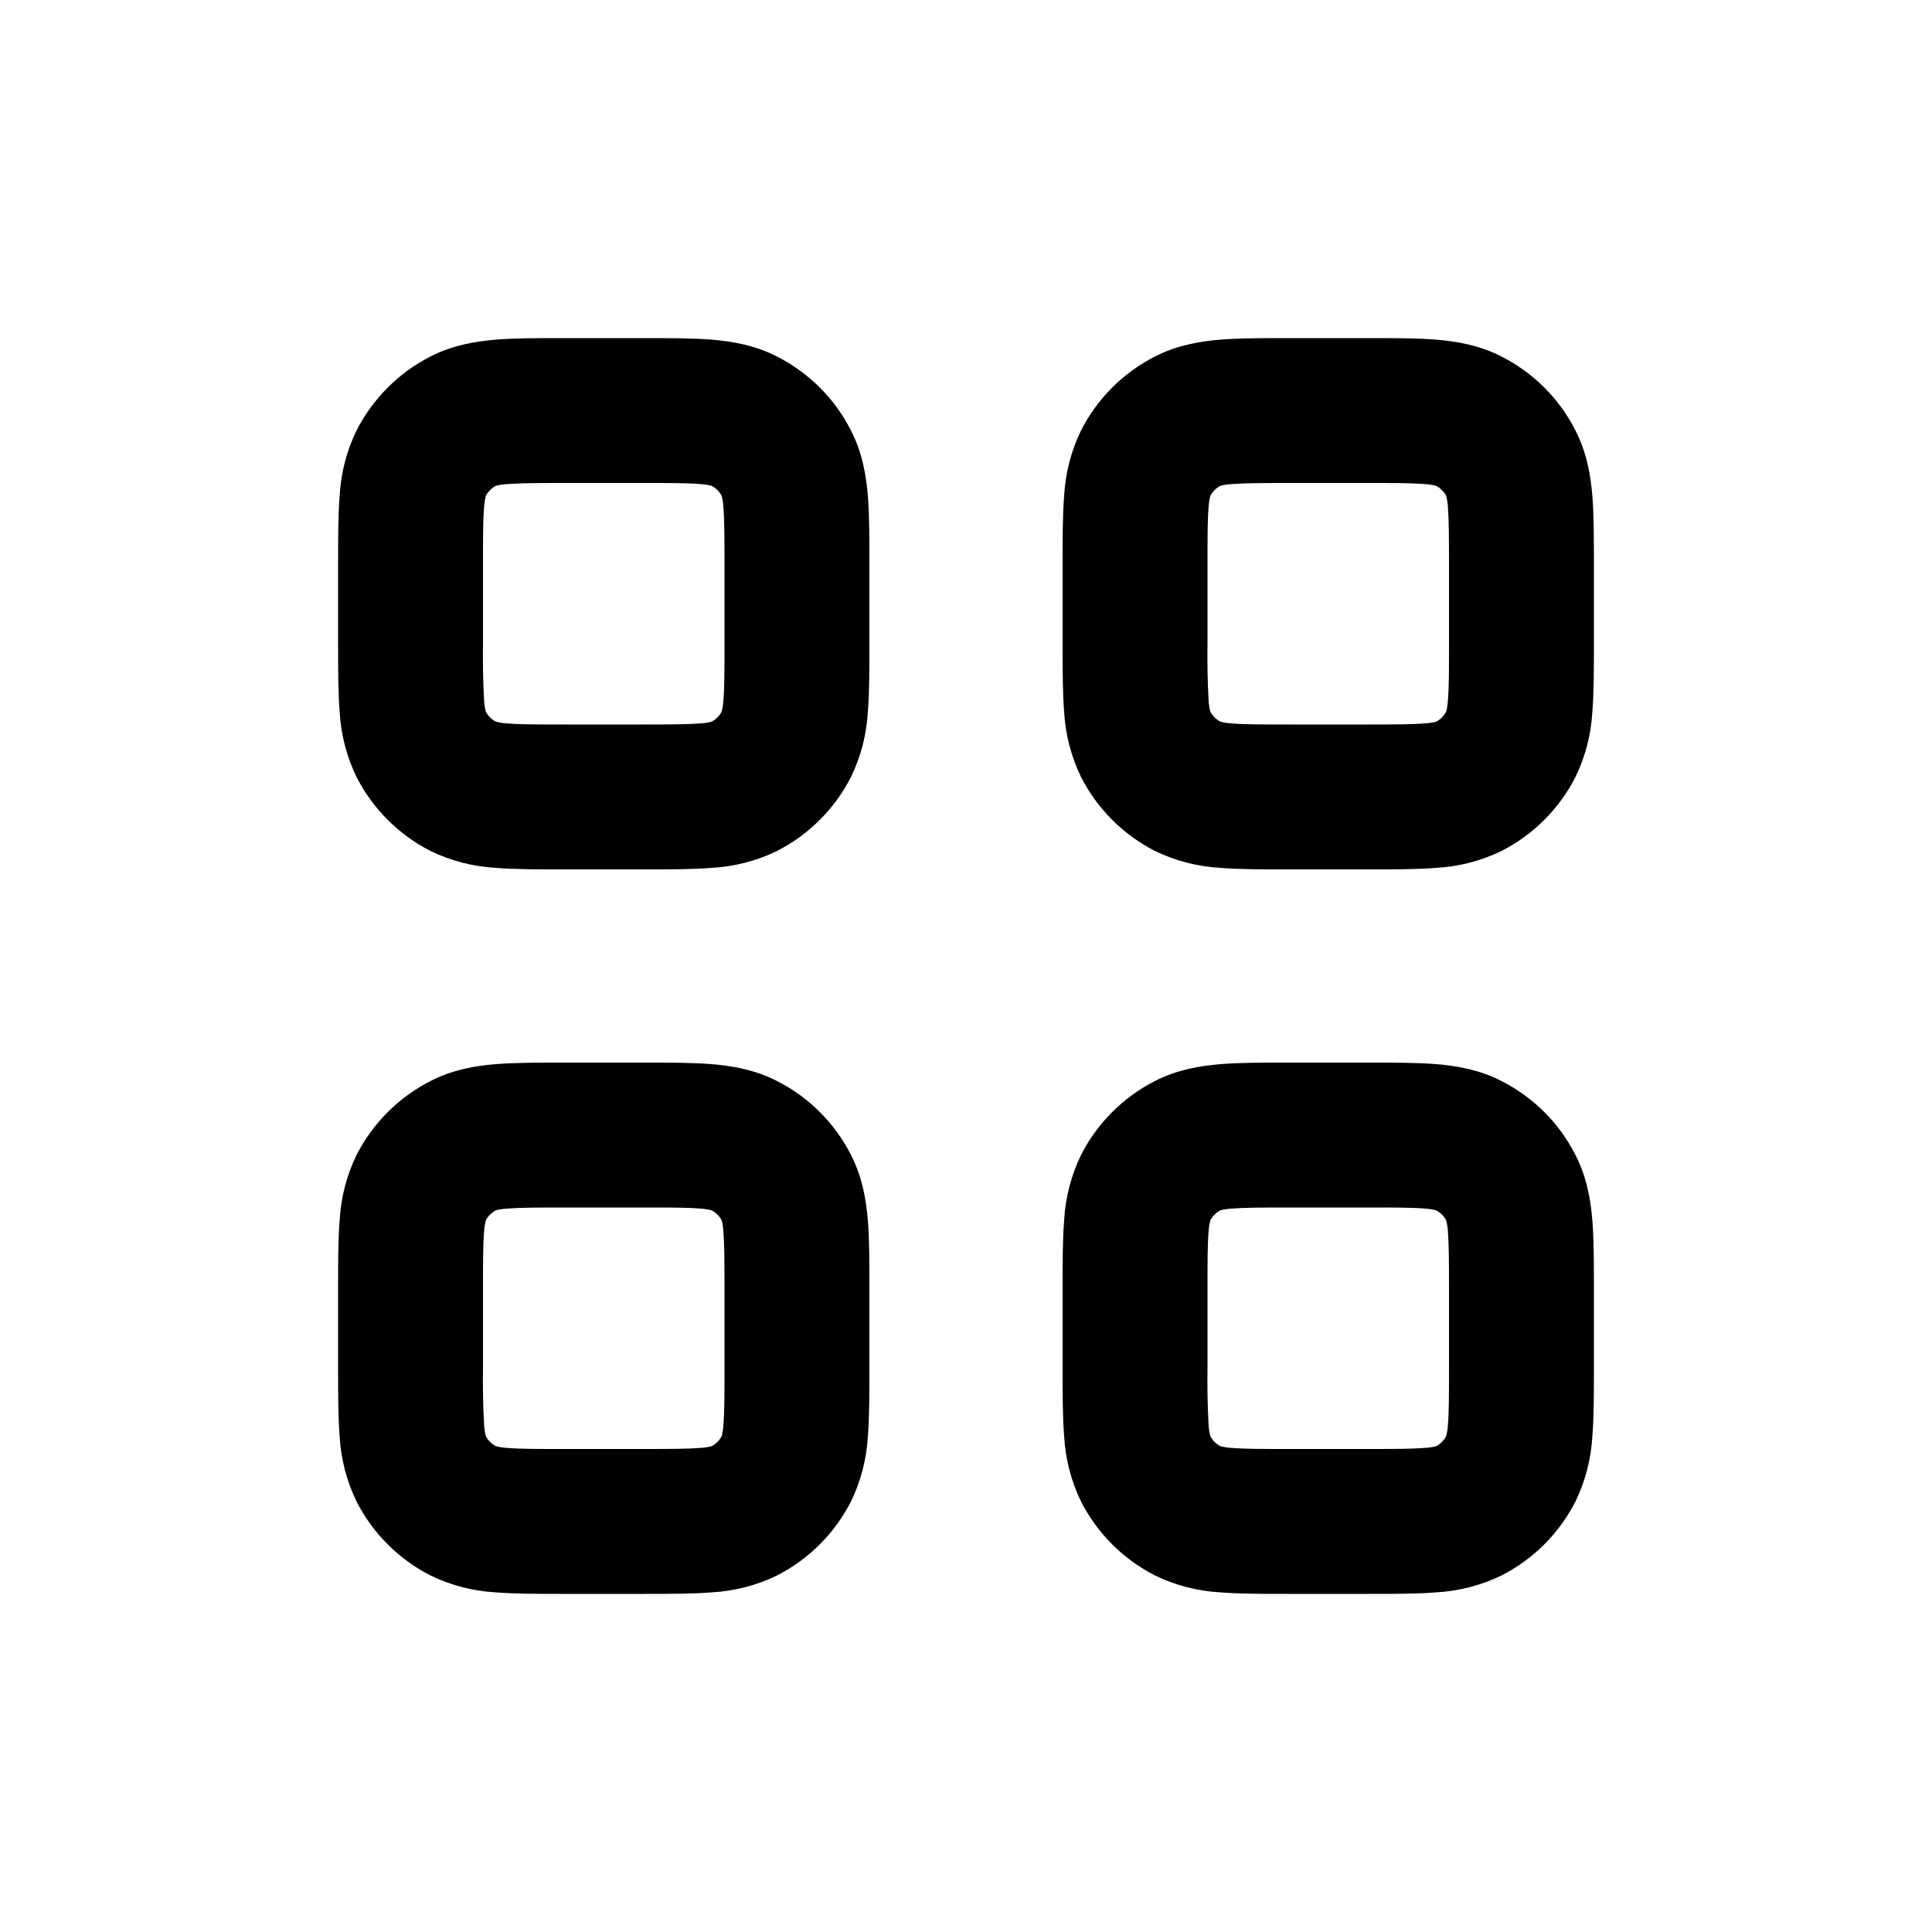
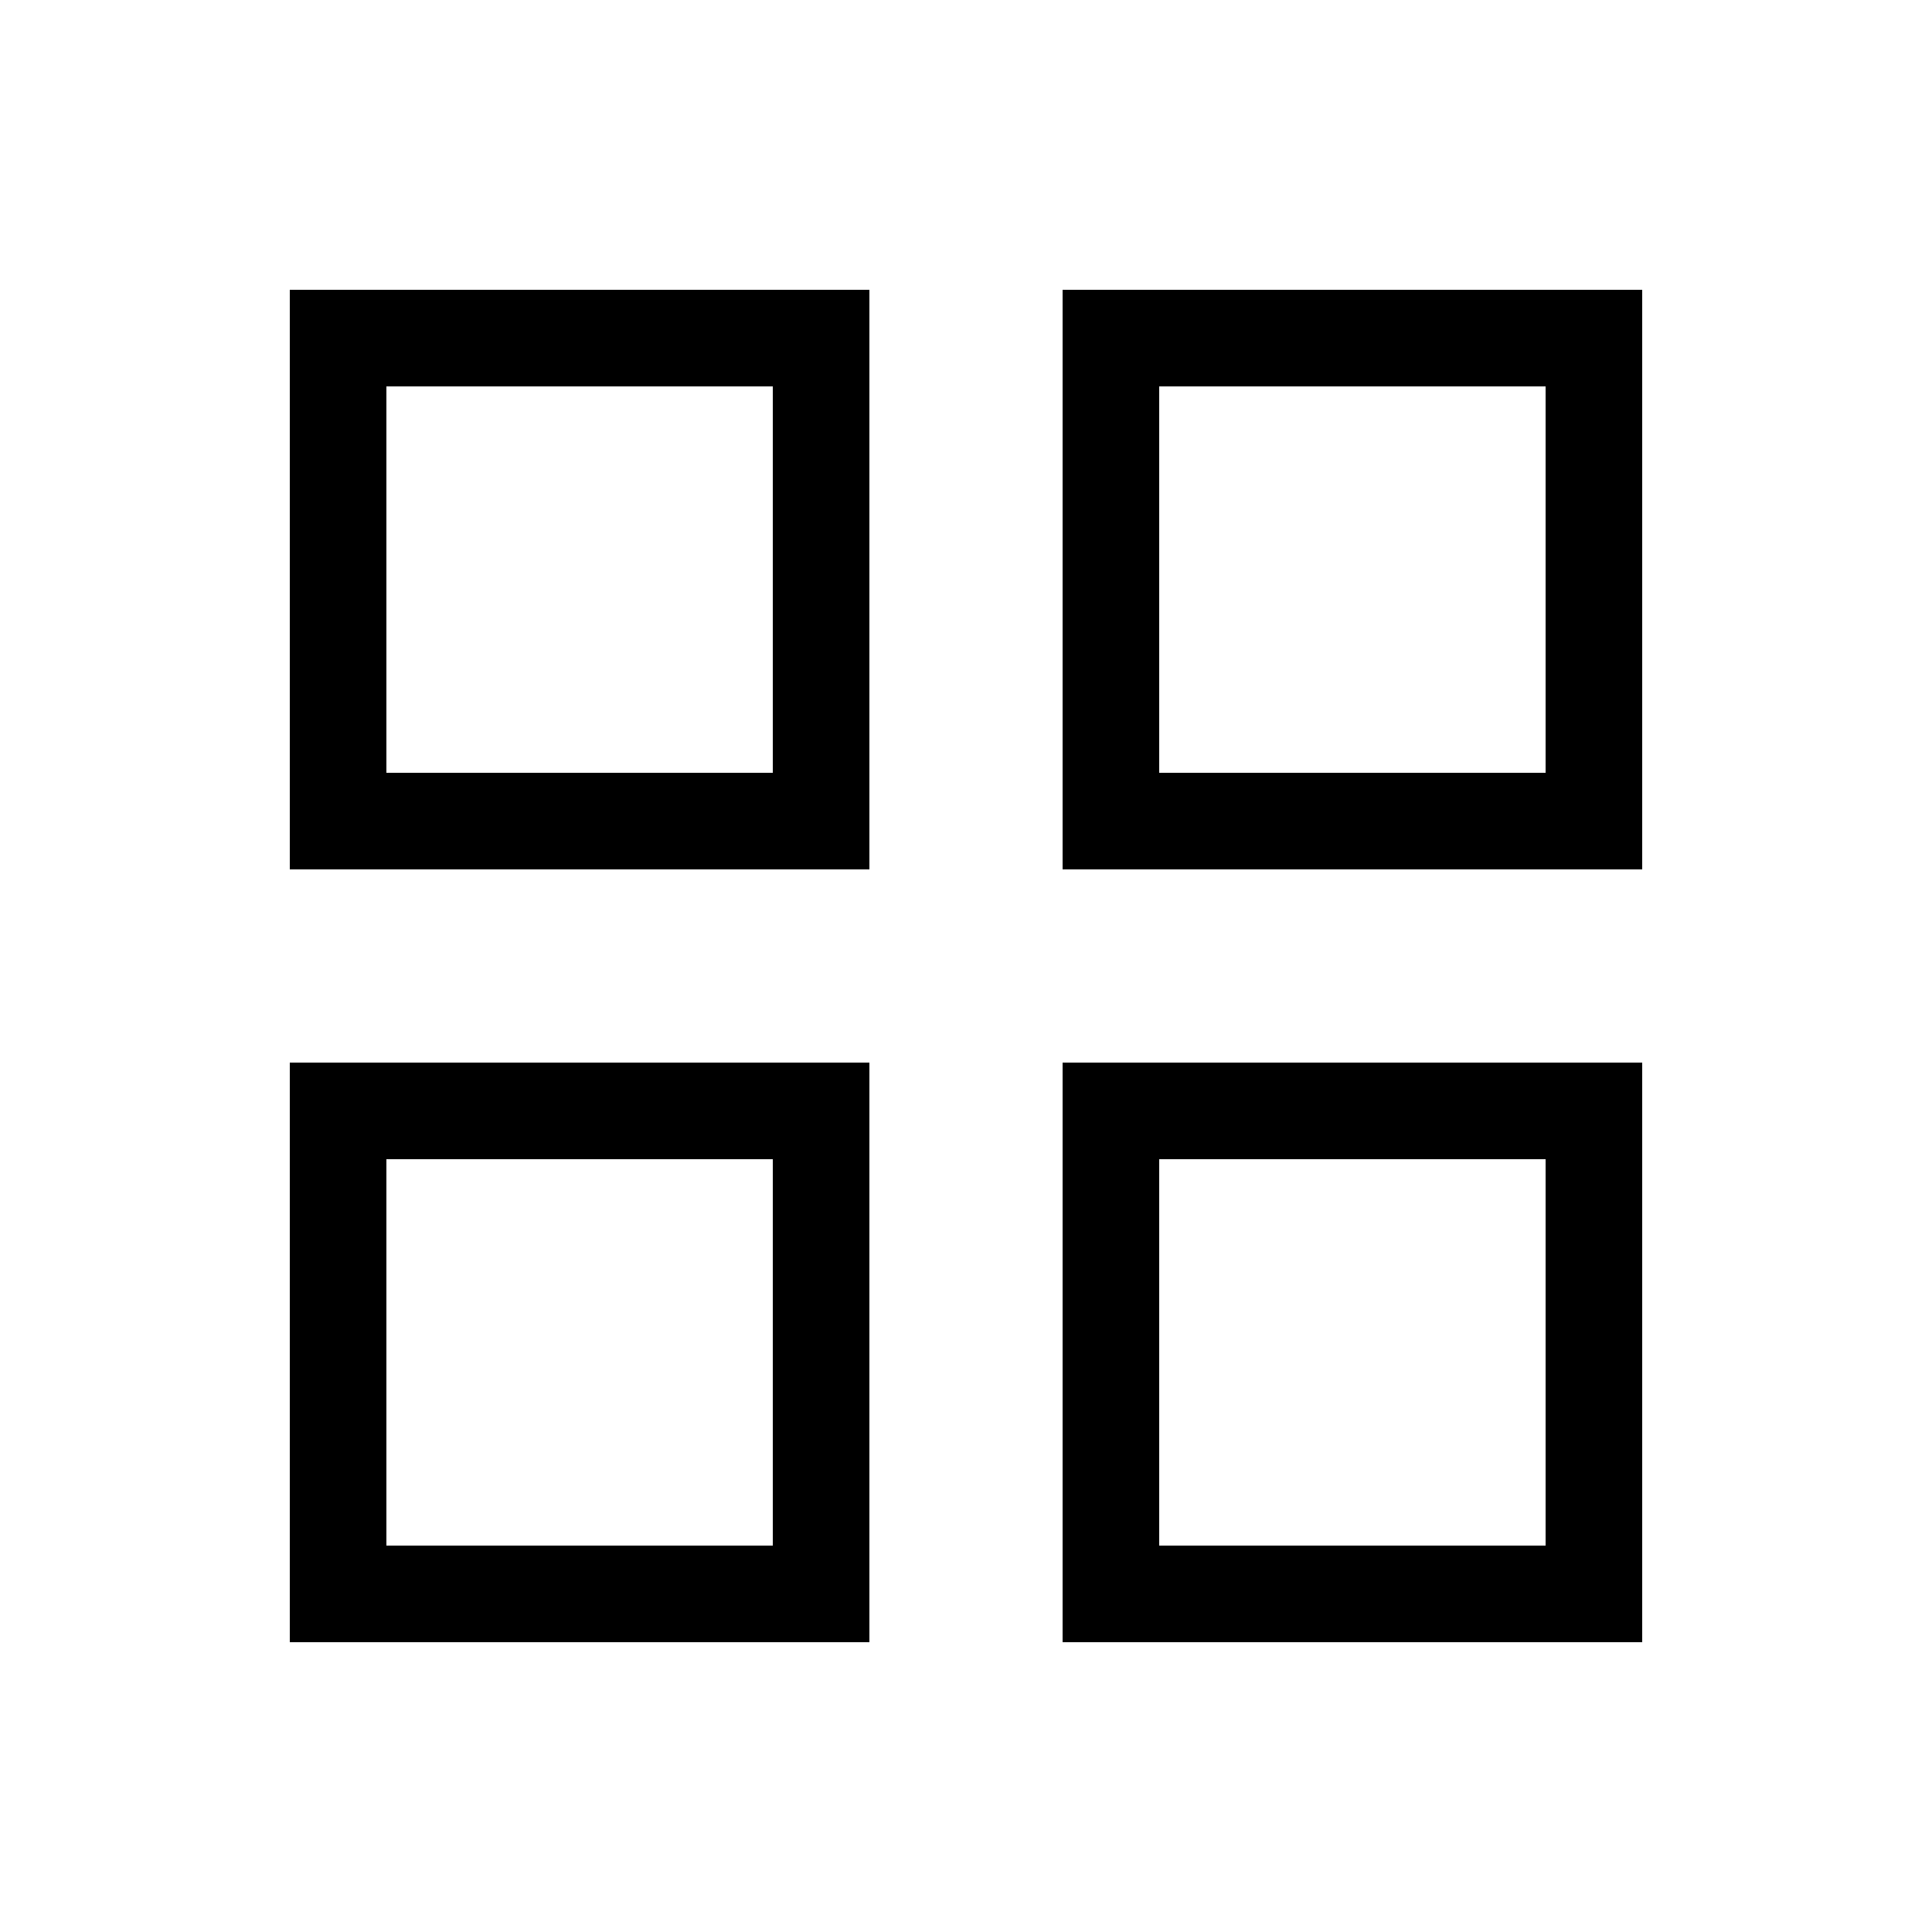
<svg xmlns="http://www.w3.org/2000/svg" width="20" height="20" viewBox="0 0 20 20" fill="none">
-   <path fill-rule="evenodd" clip-rule="evenodd" d="M13.324 3.5H14.176C14.434 3.5 14.67 3.5 14.868 3.516C15.081 3.534 15.314 3.573 15.544 3.691C15.874 3.859 16.142 4.126 16.309 4.456C16.427 4.686 16.466 4.919 16.484 5.132C16.5 5.33 16.5 5.566 16.5 5.824V6.676C16.5 6.934 16.5 7.17 16.484 7.368C16.471 7.603 16.412 7.832 16.309 8.044C16.141 8.373 15.873 8.641 15.544 8.809C15.332 8.912 15.103 8.971 14.868 8.984C14.67 9 14.434 9 14.176 9H13.324C13.066 9 12.83 9 12.632 8.984C12.397 8.971 12.168 8.912 11.956 8.809C11.627 8.641 11.359 8.373 11.191 8.044C11.088 7.832 11.029 7.603 11.016 7.368C11 7.17 11 6.934 11 6.676V5.824C11 5.566 11 5.33 11.016 5.132C11.029 4.897 11.088 4.667 11.191 4.456C11.358 4.127 11.626 3.859 11.955 3.691C12.185 3.573 12.419 3.534 12.632 3.516C12.83 3.5 13.066 3.5 13.324 3.5ZM12.633 5.029C12.673 5.019 12.713 5.013 12.754 5.011C12.884 5.001 13.058 5 13.35 5H14.15C14.442 5 14.617 5 14.746 5.011C14.787 5.013 14.827 5.019 14.866 5.029C14.911 5.052 14.947 5.089 14.971 5.133C14.981 5.173 14.987 5.213 14.989 5.254C14.999 5.384 15 5.558 15 5.85V6.65C15 6.942 15 7.117 14.989 7.246C14.987 7.286 14.981 7.327 14.971 7.366C14.948 7.411 14.912 7.447 14.867 7.471C14.827 7.481 14.787 7.487 14.746 7.489C14.616 7.499 14.442 7.5 14.15 7.5H13.35C13.058 7.5 12.883 7.5 12.754 7.489C12.713 7.487 12.673 7.481 12.634 7.471C12.589 7.448 12.553 7.411 12.529 7.367C12.519 7.327 12.513 7.287 12.511 7.246C12.5 7.048 12.497 6.849 12.5 6.65V5.85C12.5 5.558 12.5 5.383 12.511 5.254C12.513 5.214 12.519 5.173 12.529 5.134C12.552 5.089 12.588 5.053 12.633 5.029Z" fill="currentColor" />
-   <path fill-rule="evenodd" clip-rule="evenodd" d="M5.824 3.5H6.676C6.934 3.5 7.17 3.5 7.368 3.516C7.581 3.534 7.814 3.573 8.044 3.691C8.374 3.859 8.642 4.126 8.809 4.456C8.927 4.686 8.966 4.919 8.984 5.132C9 5.33 9 5.566 9 5.824V6.676C9 6.934 9 7.17 8.984 7.368C8.971 7.603 8.912 7.832 8.809 8.044C8.641 8.373 8.373 8.641 8.044 8.809C7.833 8.912 7.603 8.971 7.368 8.984C7.17 9 6.934 9 6.676 9H5.824C5.566 9 5.33 9 5.132 8.984C4.897 8.971 4.668 8.912 4.456 8.809C4.127 8.641 3.859 8.373 3.691 8.044C3.588 7.832 3.529 7.603 3.516 7.368C3.5 7.17 3.5 6.934 3.5 6.676V5.824C3.5 5.566 3.5 5.33 3.516 5.132C3.529 4.897 3.588 4.667 3.691 4.456C3.859 4.127 4.126 3.859 4.455 3.691C4.685 3.573 4.919 3.534 5.132 3.516C5.33 3.5 5.566 3.5 5.824 3.5ZM5.133 5.029C5.173 5.019 5.213 5.013 5.254 5.011C5.384 5.001 5.558 5 5.85 5H6.65C6.942 5 7.117 5 7.246 5.011C7.286 5.013 7.327 5.019 7.366 5.029C7.411 5.052 7.447 5.089 7.471 5.133C7.481 5.173 7.487 5.213 7.489 5.254C7.499 5.384 7.5 5.558 7.5 5.85V6.65C7.5 6.942 7.5 7.117 7.489 7.246C7.487 7.286 7.481 7.327 7.471 7.366C7.448 7.411 7.411 7.447 7.367 7.471C7.327 7.481 7.287 7.487 7.246 7.489C7.116 7.499 6.942 7.5 6.65 7.5H5.85C5.558 7.5 5.383 7.5 5.254 7.489C5.214 7.487 5.173 7.481 5.134 7.471C5.089 7.448 5.053 7.411 5.029 7.367C5.019 7.327 5.013 7.287 5.011 7.246C5 7.048 4.997 6.849 5 6.65V5.85C5 5.558 5 5.383 5.011 5.254C5.013 5.214 5.019 5.173 5.029 5.134C5.052 5.089 5.089 5.053 5.133 5.029Z" fill="currentColor" />
-   <path fill-rule="evenodd" clip-rule="evenodd" d="M13.324 11H14.176C14.434 11 14.67 11 14.868 11.016C15.081 11.034 15.314 11.073 15.544 11.191C15.874 11.359 16.142 11.626 16.309 11.956C16.427 12.186 16.466 12.419 16.484 12.632C16.5 12.83 16.5 13.066 16.5 13.324V14.176C16.5 14.434 16.5 14.67 16.484 14.868C16.471 15.103 16.412 15.332 16.309 15.544C16.141 15.873 15.873 16.141 15.544 16.309C15.332 16.412 15.103 16.471 14.868 16.484C14.67 16.5 14.434 16.5 14.176 16.5H13.324C13.066 16.5 12.83 16.5 12.632 16.484C12.397 16.471 12.168 16.412 11.956 16.309C11.627 16.141 11.359 15.873 11.191 15.544C11.088 15.332 11.029 15.103 11.016 14.868C11 14.67 11 14.434 11 14.176V13.324C11 13.066 11 12.83 11.016 12.632C11.029 12.397 11.088 12.168 11.191 11.956C11.358 11.627 11.626 11.359 11.955 11.191C12.185 11.073 12.419 11.034 12.632 11.016C12.83 11 13.066 11 13.324 11ZM12.633 12.529C12.673 12.519 12.713 12.513 12.754 12.511C12.884 12.501 13.058 12.5 13.35 12.5H14.15C14.442 12.5 14.617 12.5 14.746 12.511C14.787 12.513 14.827 12.519 14.866 12.529C14.911 12.552 14.947 12.588 14.971 12.633C14.981 12.673 14.987 12.713 14.989 12.754C14.999 12.884 15 13.058 15 13.35V14.15C15 14.442 15 14.617 14.989 14.746C14.987 14.787 14.981 14.827 14.971 14.866C14.948 14.911 14.912 14.947 14.867 14.971C14.827 14.981 14.787 14.987 14.746 14.989C14.616 14.999 14.442 15 14.15 15H13.35C13.058 15 12.883 15 12.754 14.989C12.713 14.987 12.673 14.981 12.634 14.971C12.589 14.948 12.553 14.912 12.529 14.867C12.519 14.827 12.513 14.787 12.511 14.746C12.5 14.547 12.497 14.349 12.5 14.15V13.35C12.5 13.058 12.5 12.883 12.511 12.754C12.513 12.713 12.519 12.673 12.529 12.634C12.552 12.589 12.588 12.553 12.633 12.529Z" fill="currentColor" />
-   <path fill-rule="evenodd" clip-rule="evenodd" d="M6.676 16.5H5.824C5.566 16.5 5.33 16.5 5.132 16.484C4.897 16.471 4.668 16.412 4.456 16.309C4.127 16.141 3.859 15.873 3.691 15.544C3.588 15.332 3.529 15.103 3.516 14.868C3.5 14.67 3.5 14.434 3.5 14.176V13.324C3.5 13.066 3.5 12.83 3.516 12.632C3.529 12.397 3.588 12.168 3.691 11.956C3.859 11.627 4.127 11.359 4.456 11.191C4.686 11.073 4.919 11.033 5.132 11.016C5.33 11 5.566 11 5.824 11H6.676C6.934 11 7.17 11 7.368 11.016C7.581 11.034 7.814 11.073 8.044 11.191C8.374 11.358 8.641 11.626 8.809 11.955C8.927 12.185 8.966 12.419 8.984 12.632C9 12.83 9 13.066 9 13.324V14.176C9 14.434 9 14.67 8.984 14.868C8.971 15.103 8.912 15.332 8.809 15.544C8.641 15.873 8.373 16.141 8.044 16.309C7.833 16.412 7.603 16.471 7.368 16.484C7.17 16.5 6.934 16.5 6.676 16.5ZM7.367 14.971C7.327 14.981 7.287 14.987 7.246 14.989C7.116 14.999 6.942 15 6.65 15H5.85C5.558 15 5.383 15 5.254 14.989C5.214 14.987 5.173 14.981 5.134 14.971C5.089 14.948 5.053 14.912 5.029 14.867C5.019 14.827 5.013 14.787 5.011 14.746C5 14.547 4.997 14.349 5 14.15V13.35C5 13.058 5 12.883 5.011 12.754C5.013 12.713 5.019 12.673 5.029 12.634C5.052 12.589 5.089 12.553 5.133 12.529C5.173 12.519 5.213 12.513 5.254 12.511C5.384 12.501 5.558 12.5 5.85 12.5H6.65C6.942 12.5 7.117 12.5 7.246 12.511C7.286 12.513 7.327 12.519 7.366 12.529C7.411 12.552 7.447 12.588 7.471 12.633C7.481 12.673 7.487 12.713 7.489 12.754C7.499 12.884 7.5 13.058 7.5 13.35V14.15C7.5 14.442 7.5 14.617 7.489 14.746C7.487 14.787 7.481 14.827 7.471 14.866C7.448 14.911 7.411 14.947 7.367 14.971Z" fill="currentColor" />
+   <rect x="3.5" y="3.5" width="5" height="5" stroke="currentColor" stroke-width="1" />
+   <rect x="11.5" y="3.5" width="5" height="5" stroke="currentColor" stroke-width="1" />
+   <rect x="3.5" y="11.5" width="5" height="5" stroke="currentColor" stroke-width="1" />
+   <rect x="11.5" y="11.5" width="5" height="5" stroke="currentColor" stroke-width="1" />
</svg>
